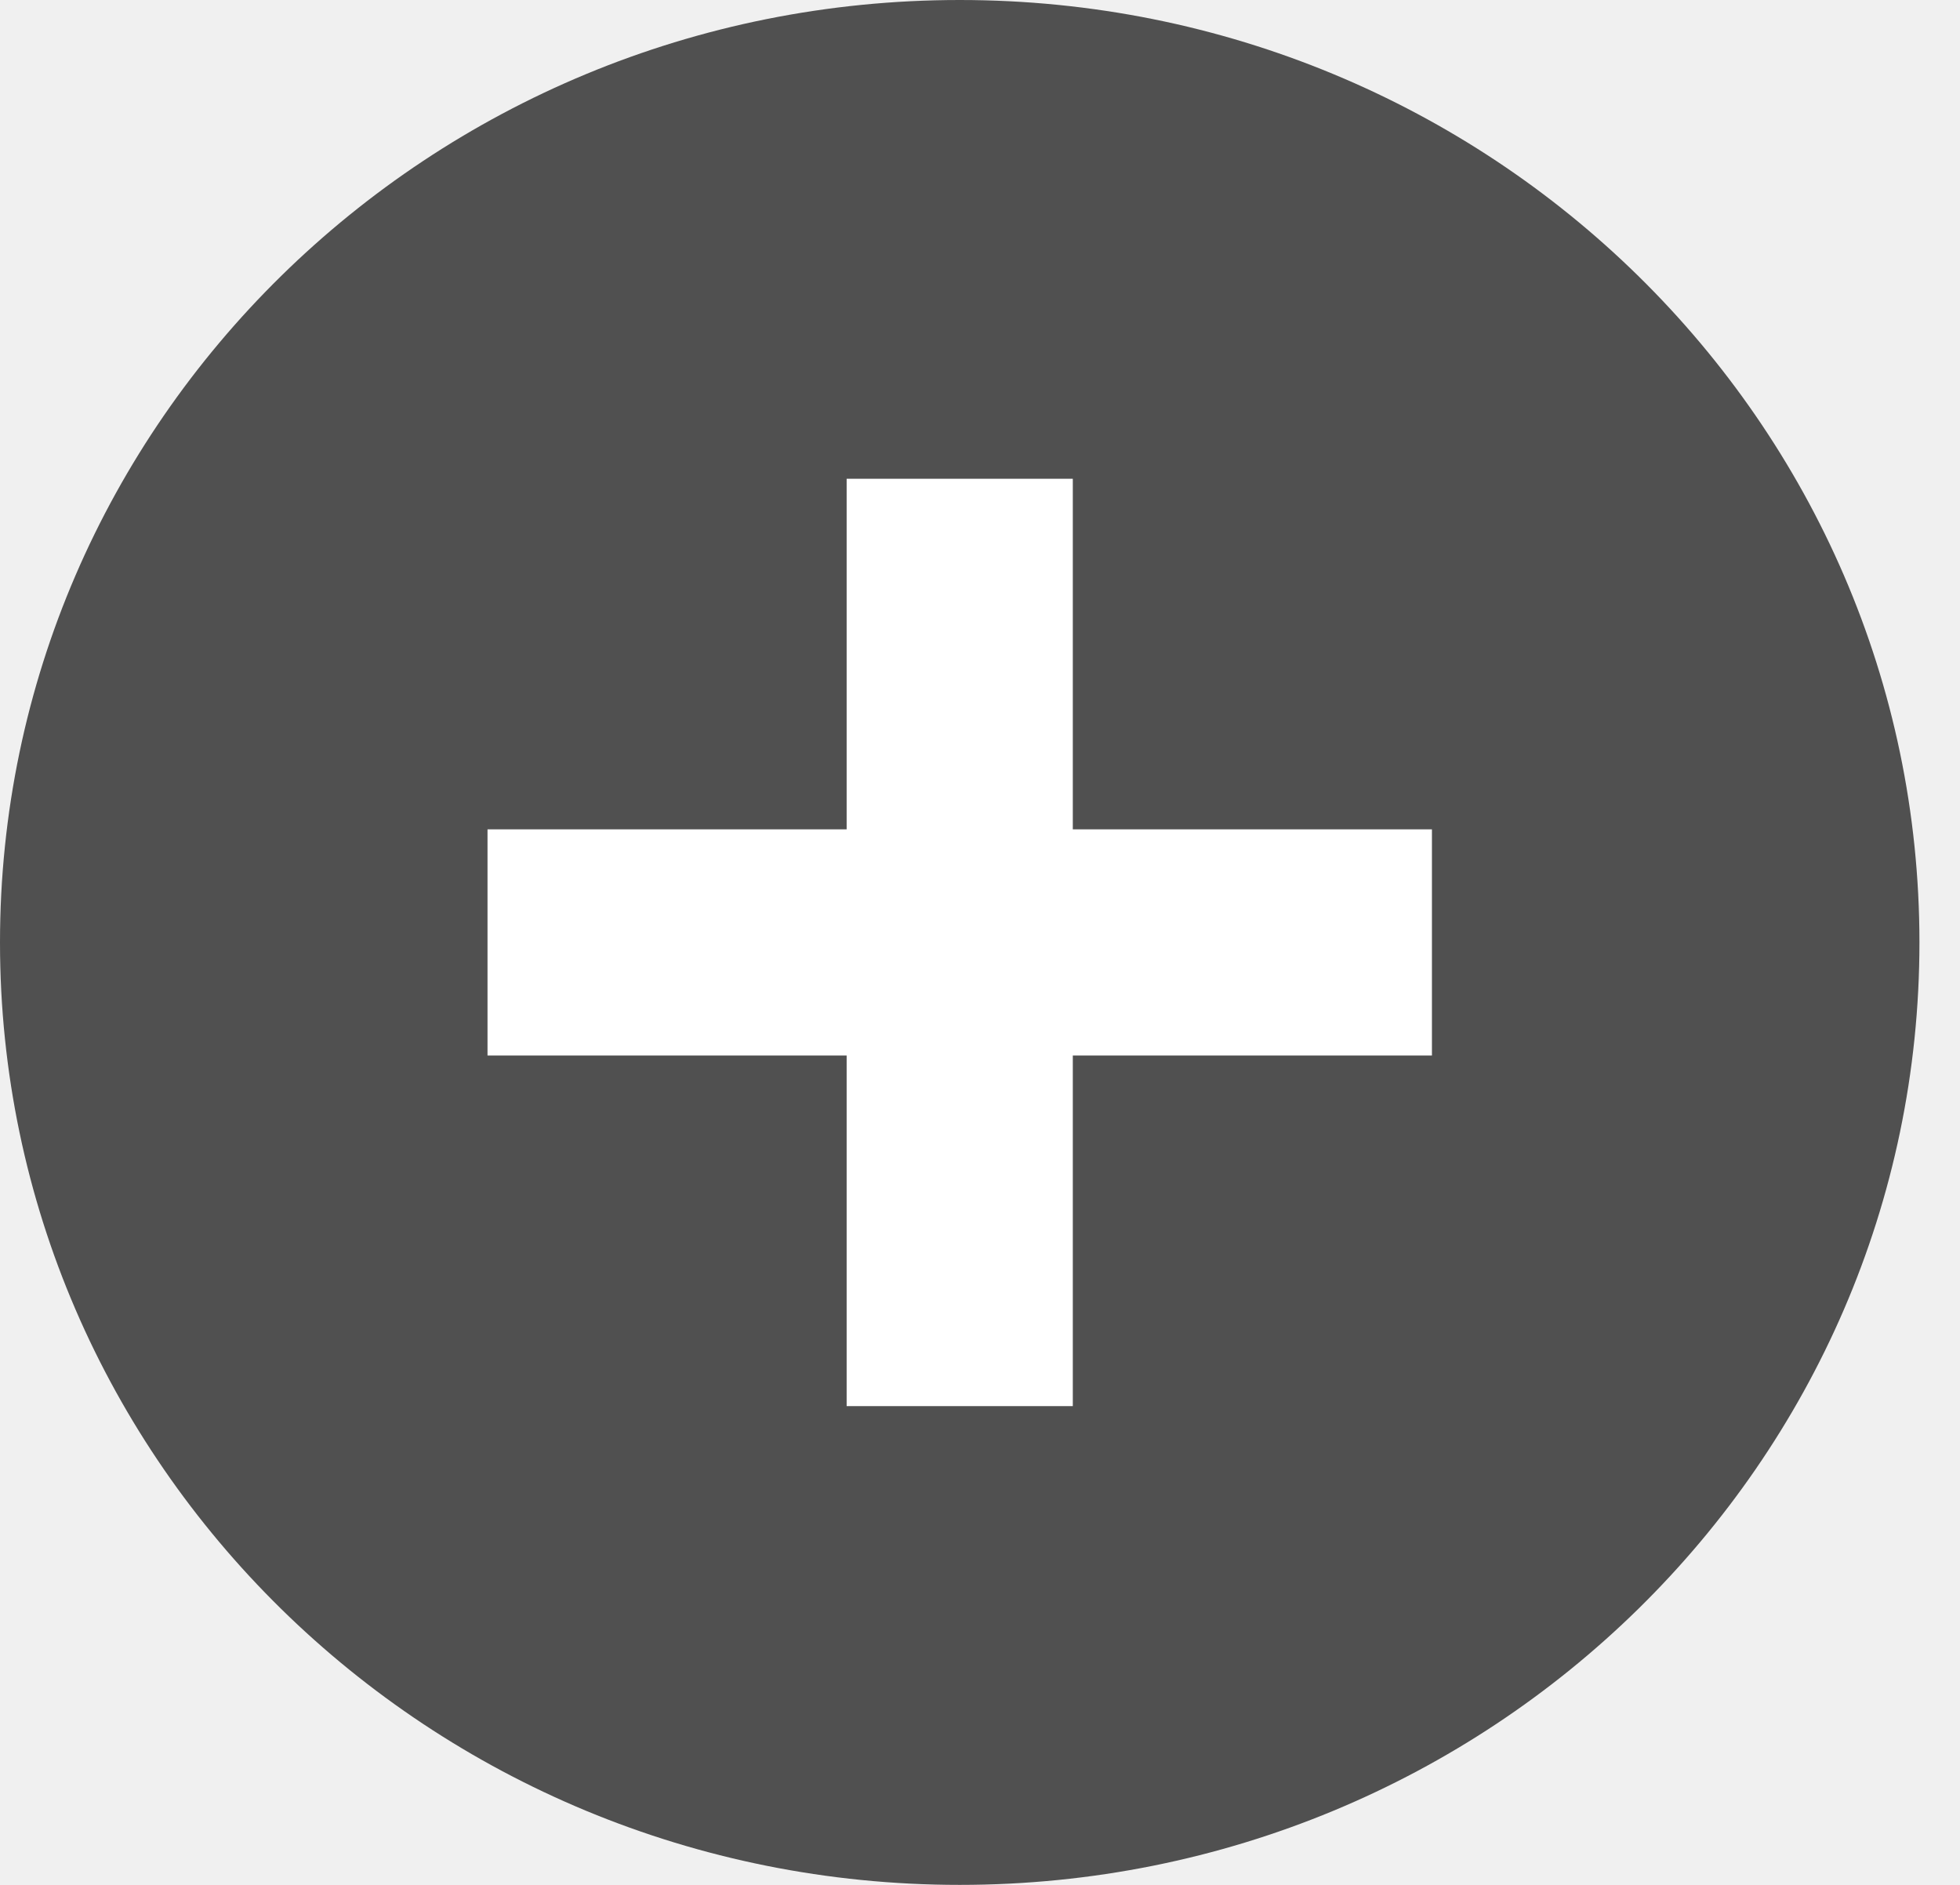
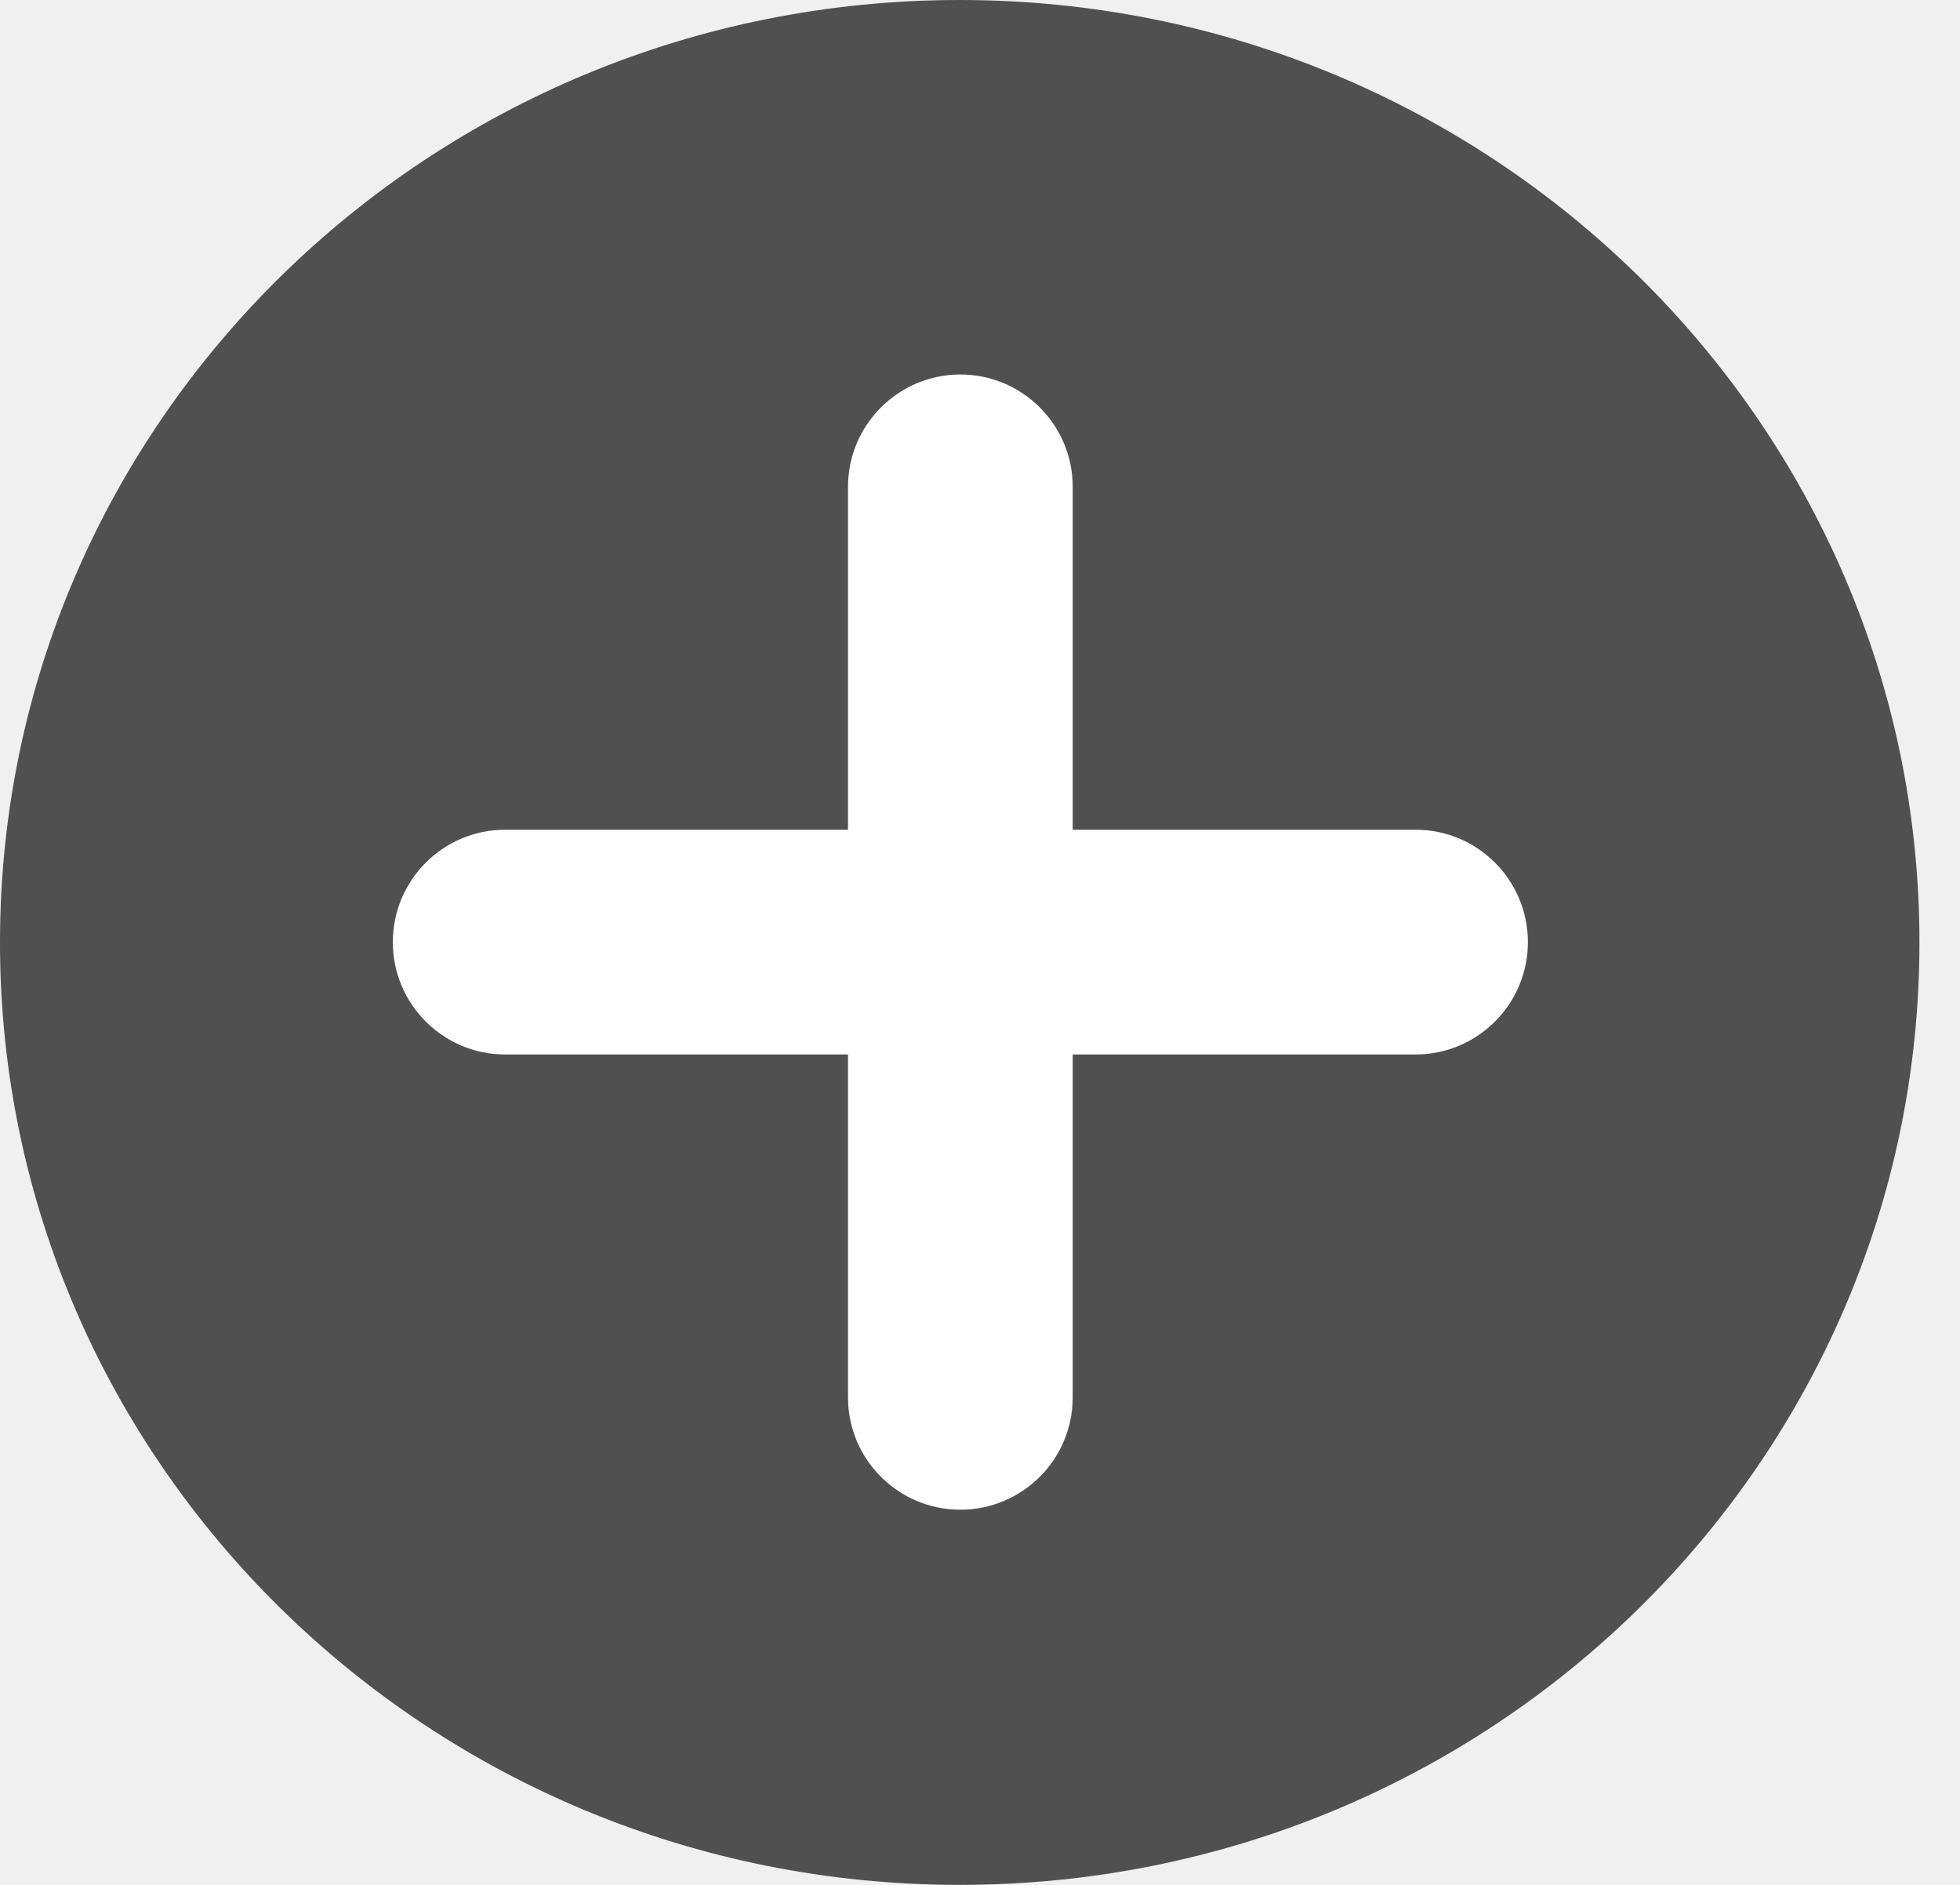
<svg xmlns="http://www.w3.org/2000/svg" width="100%" height="100%" viewBox="0 0 26 25" version="1.1" xml:space="preserve" style="fill-rule:evenodd;clip-rule:evenodd;stroke-linejoin:round;stroke-miterlimit:2;">
  <g id="plus">
    <ellipse cx="12.731" cy="12.5" rx="12.731" ry="12.5" style="fill:#505050;" />
-     <rect x="6.467" y="12.5" width="12.527" height="0" style="fill:#fff;" />
-     <path d="M18.995,14l-12.528,0l0,-3l12.528,0l-0,3Z" style="fill:#fff;" />
-     <path d="M12.731,18.65l0,-12.3l0,0l0,12.3l0,-0Z" style="fill:#fff;" />
-     <path d="M14.231,6.35l0,12.3l-3,-0l0,-12.3l3,0Z" style="fill:#fff;" />
+     <path d="M11.249,11.005l0,-4.548c0,-0.822 0.668,-1.49 1.49,-1.49c0.823,-0 1.491,0.668 1.491,1.49l-0,4.548l4.548,0c0.822,0 1.49,0.668 1.49,1.491c0,0.822 -0.668,1.49 -1.49,1.49l-4.548,-0l-0,4.548c-0,0.823 -0.668,1.49 -1.491,1.49c-0.822,0 -1.49,-0.667 -1.49,-1.49l0,-4.548l-4.548,-0c-0.822,-0 -1.49,-0.668 -1.49,-1.49c-0,-0.823 0.668,-1.491 1.49,-1.491l4.548,0Z" style="fill:#fff;" />
  </g>
</svg>
